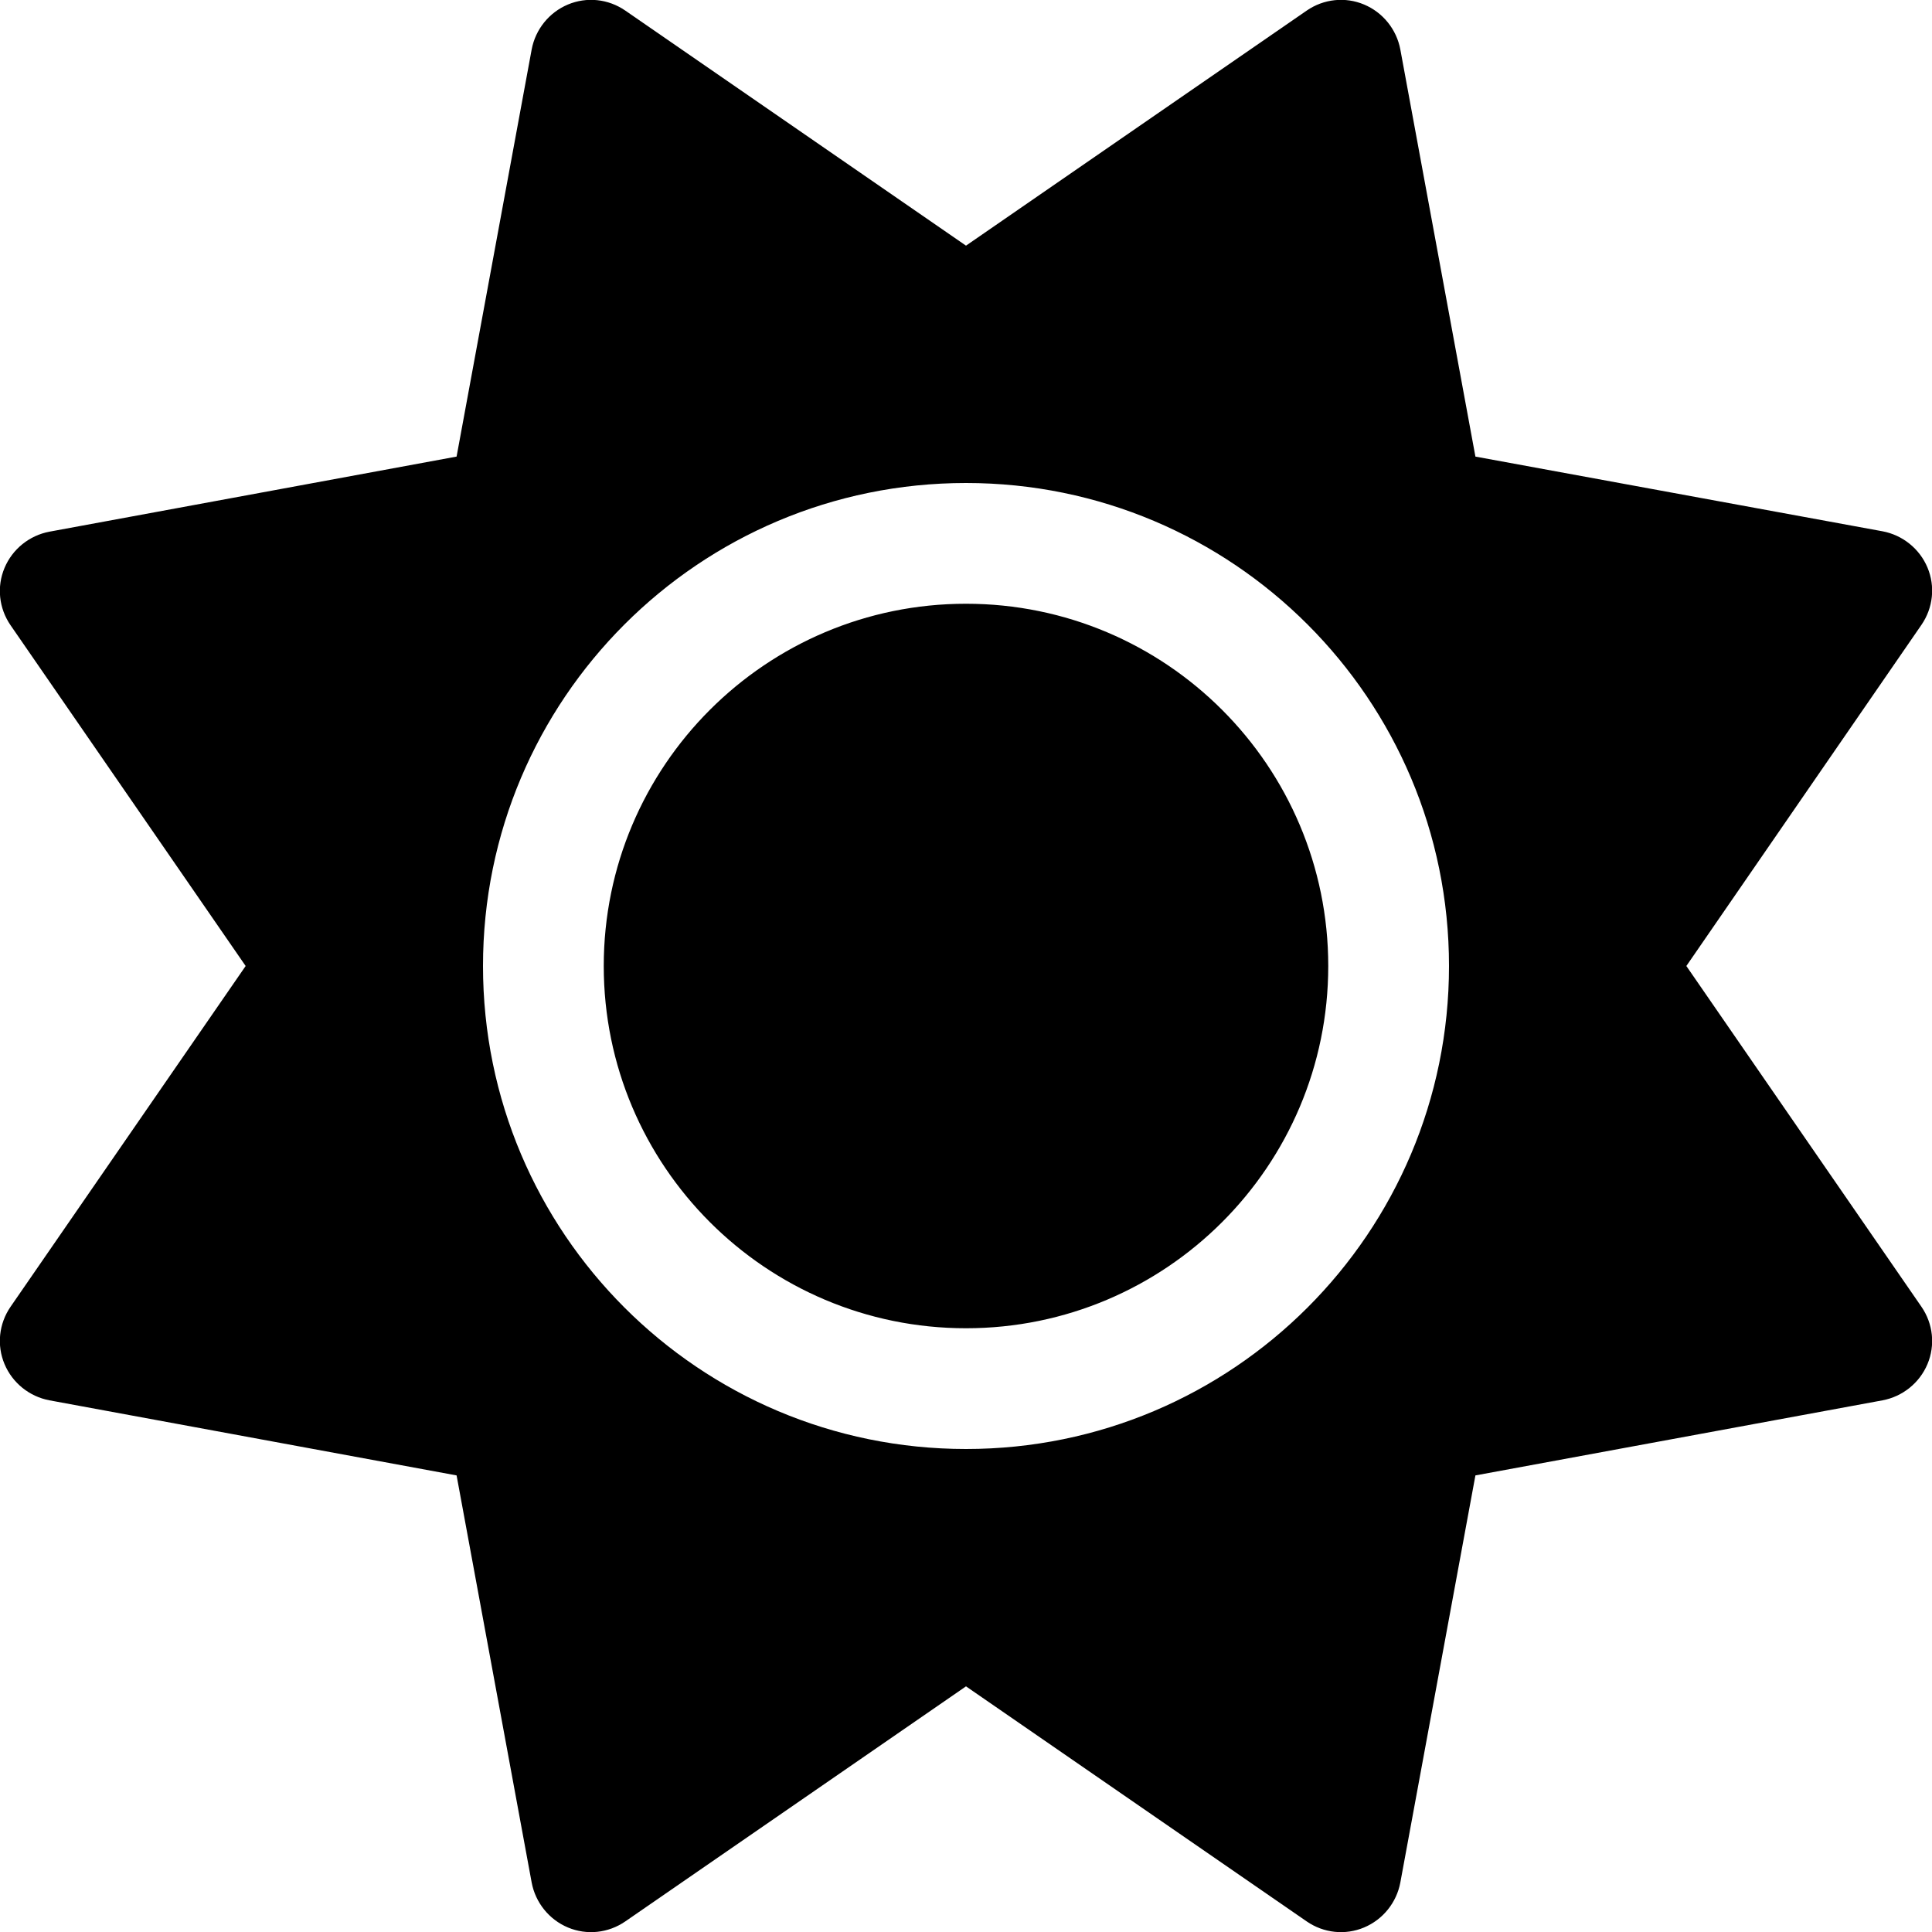
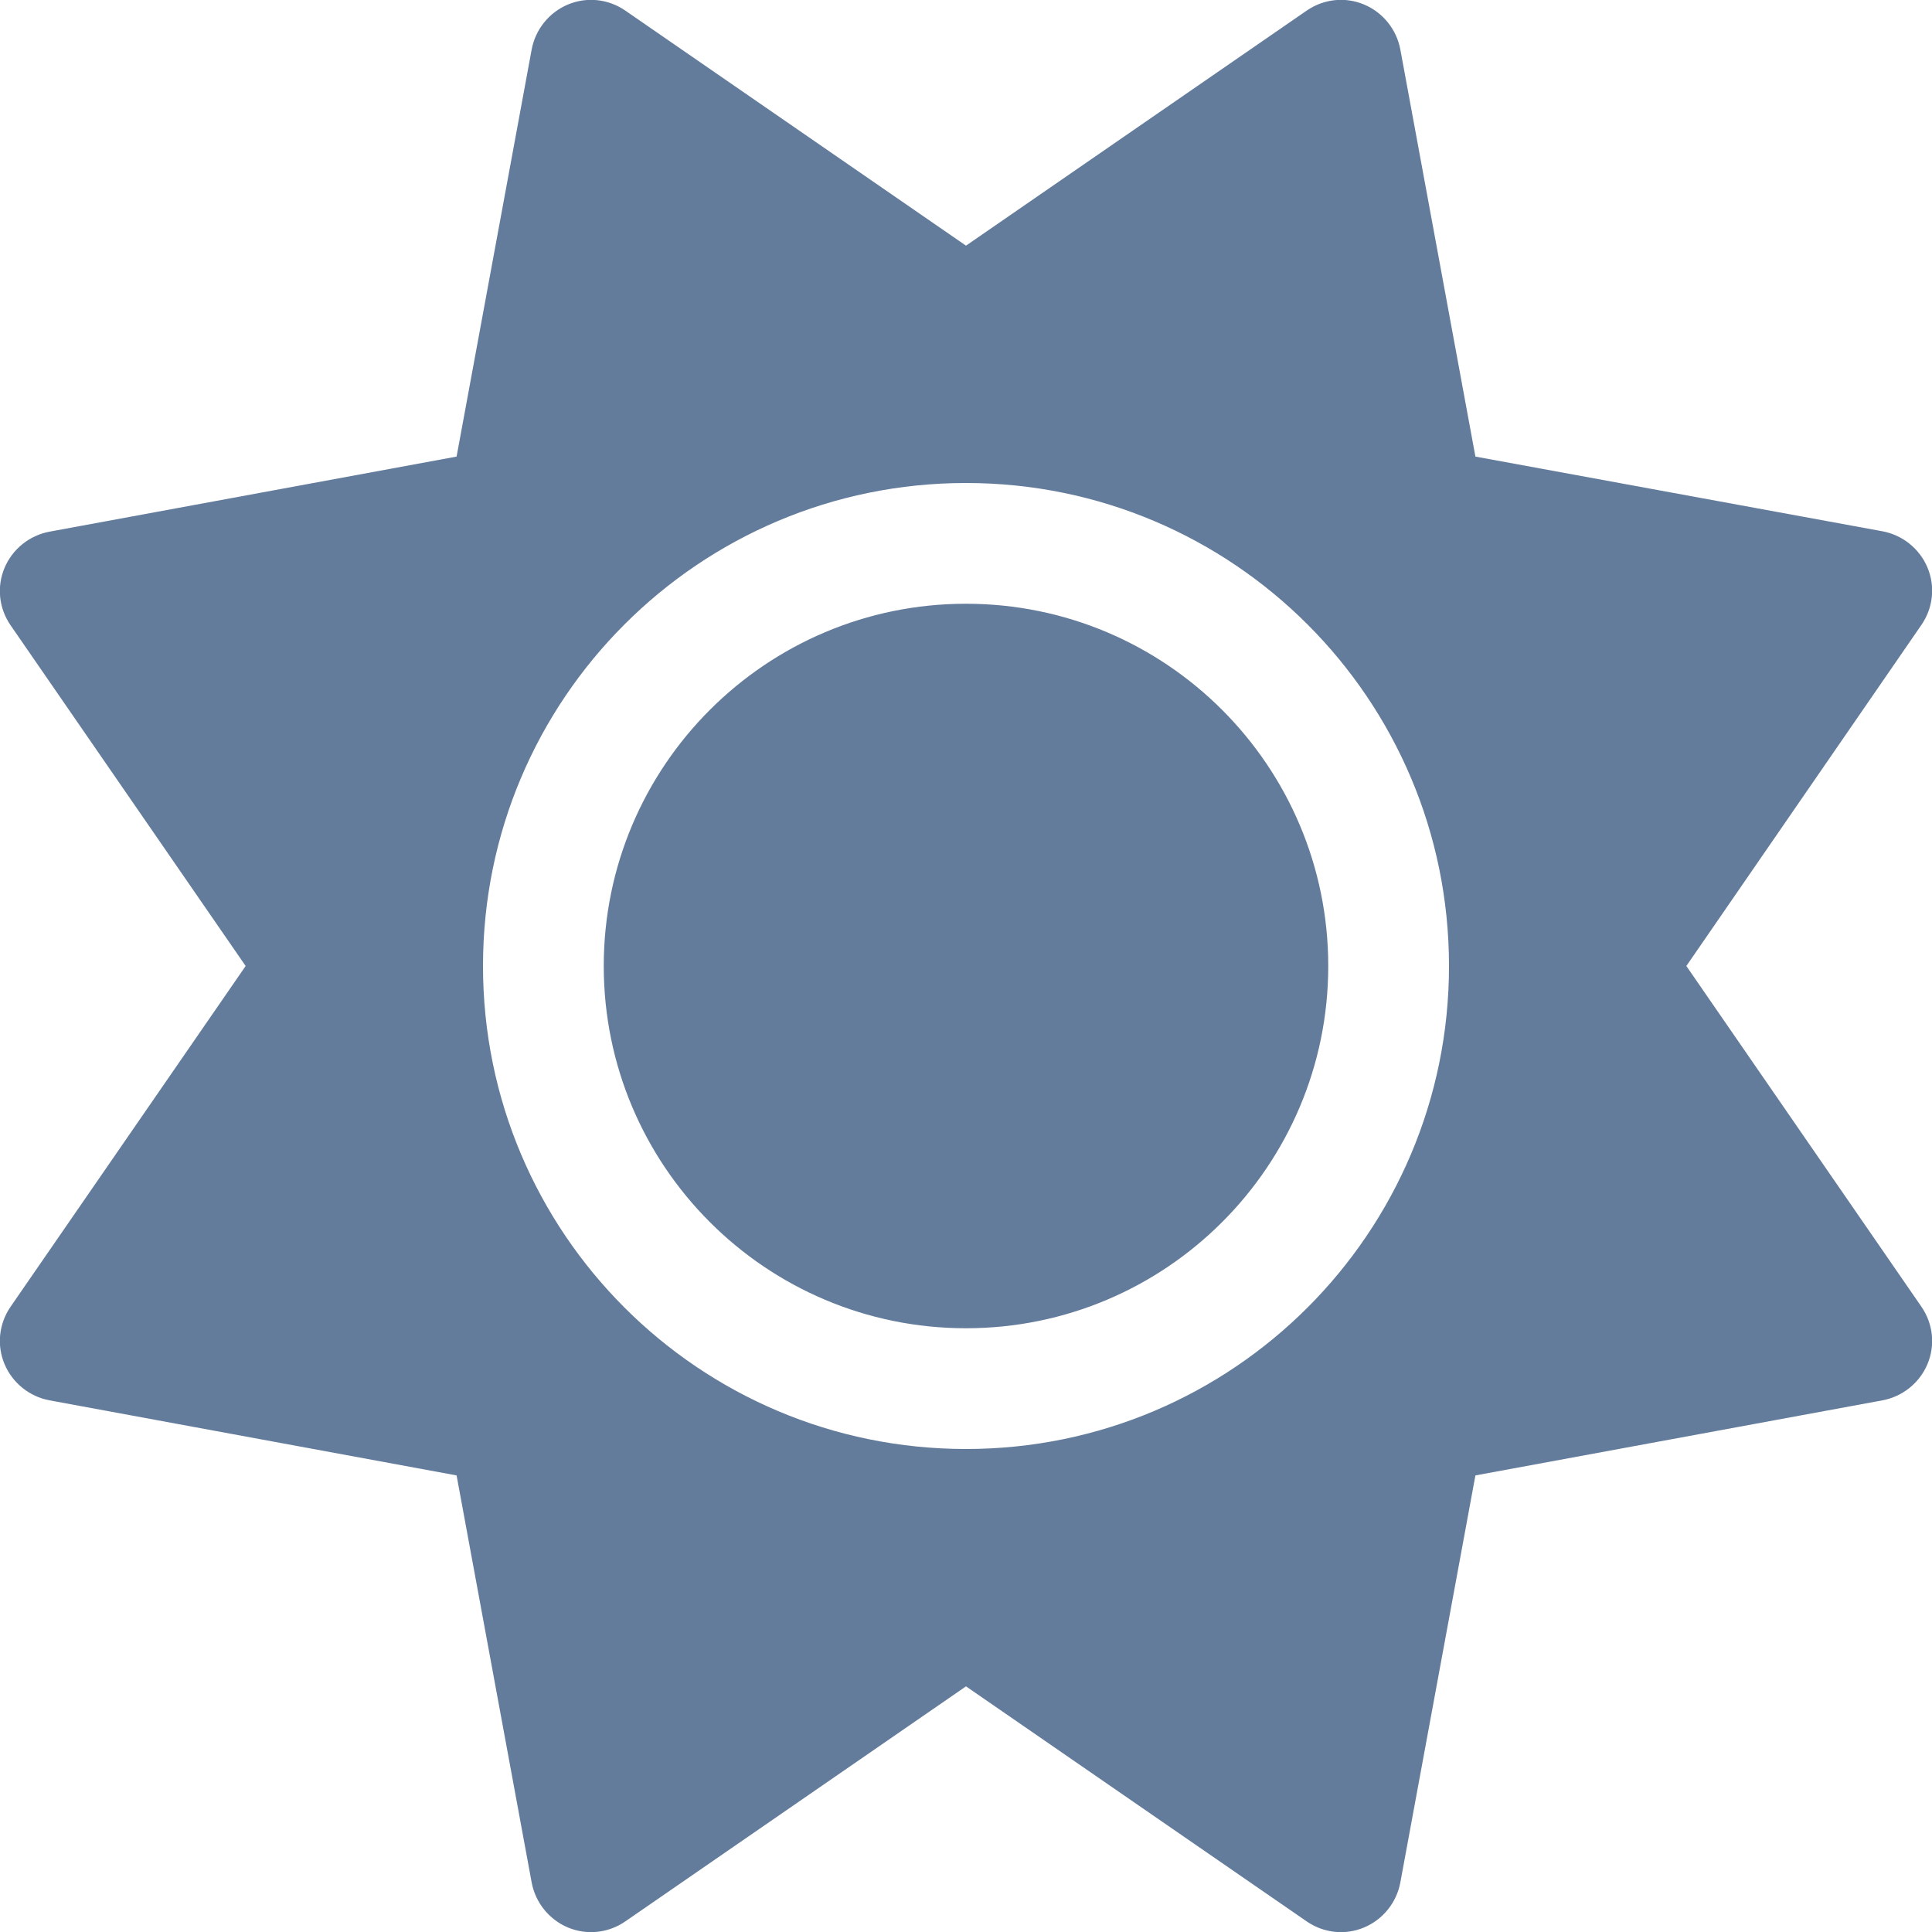
<svg xmlns="http://www.w3.org/2000/svg" viewBox="0 0 512 512">
-   <path d="M361.5 1.2c5 2.1 8.6 6.6 9.6 11.9L391 121l107.9 19.8c5.3 1 9.8 4.6 11.9 9.6s1.5 10.7-1.6 15.2L446.9 256l62.3 90.3c3.1 4.5 3.7 10.2 1.6 15.2s-6.6 8.6-11.9 9.6L391 391 371.1 498.9c-1 5.3-4.6 9.8-9.6 11.9s-10.7 1.5-15.2-1.6L256 446.9l-90.3 62.3c-4.5 3.1-10.2 3.7-15.2 1.6s-8.6-6.6-9.6-11.9L121 391 13.1 371.1c-5.3-1-9.8-4.6-11.9-9.6s-1.5-10.7 1.6-15.2L65.1 256 2.8 165.7c-3.1-4.5-3.7-10.2-1.6-15.2s6.6-8.6 11.9-9.6L121 121 140.9 13.1c1-5.3 4.6-9.8 9.6-11.9s10.7-1.5 15.2 1.6L256 65.1 346.3 2.8c4.5-3.1 10.2-3.7 15.2-1.6zM352 256c0 53-43 96-96 96s-96-43-96-96s43-96 96-96s96 43 96 96zm32 0c0-70.7-57.3-128-128-128s-128 57.3-128 128s57.3 128 128 128s128-57.3 128-128z" />
+   <path d="M361.5 1.2c5 2.1 8.6 6.6 9.6 11.9L391 121l107.9 19.8c5.3 1 9.8 4.6 11.9 9.6s1.5 10.7-1.6 15.2L446.9 256l62.3 90.3c3.1 4.5 3.7 10.2 1.6 15.2s-6.6 8.6-11.9 9.6L391 391 371.1 498.9c-1 5.3-4.6 9.8-9.6 11.9s-10.7 1.5-15.2-1.6L256 446.9l-90.3 62.3c-4.5 3.1-10.2 3.7-15.2 1.6s-8.6-6.6-9.6-11.9L121 391 13.1 371.1c-5.3-1-9.8-4.6-11.9-9.6s-1.5-10.7 1.6-15.2L65.1 256 2.8 165.7c-3.1-4.5-3.7-10.2-1.6-15.2s6.6-8.6 11.9-9.6L121 121 140.9 13.1c1-5.3 4.6-9.8 9.6-11.9s10.7-1.5 15.2 1.6L256 65.1 346.3 2.8c4.5-3.1 10.2-3.7 15.2-1.6zM352 256c0 53-43 96-96 96s-96-43-96-96s43-96 96-96s96 43 96 96zm32 0c0-70.7-57.3-128-128-128s-128 57.3-128 128s57.3 128 128 128s128-57.3 128-128z" fill="#637c9c" />
</svg>
